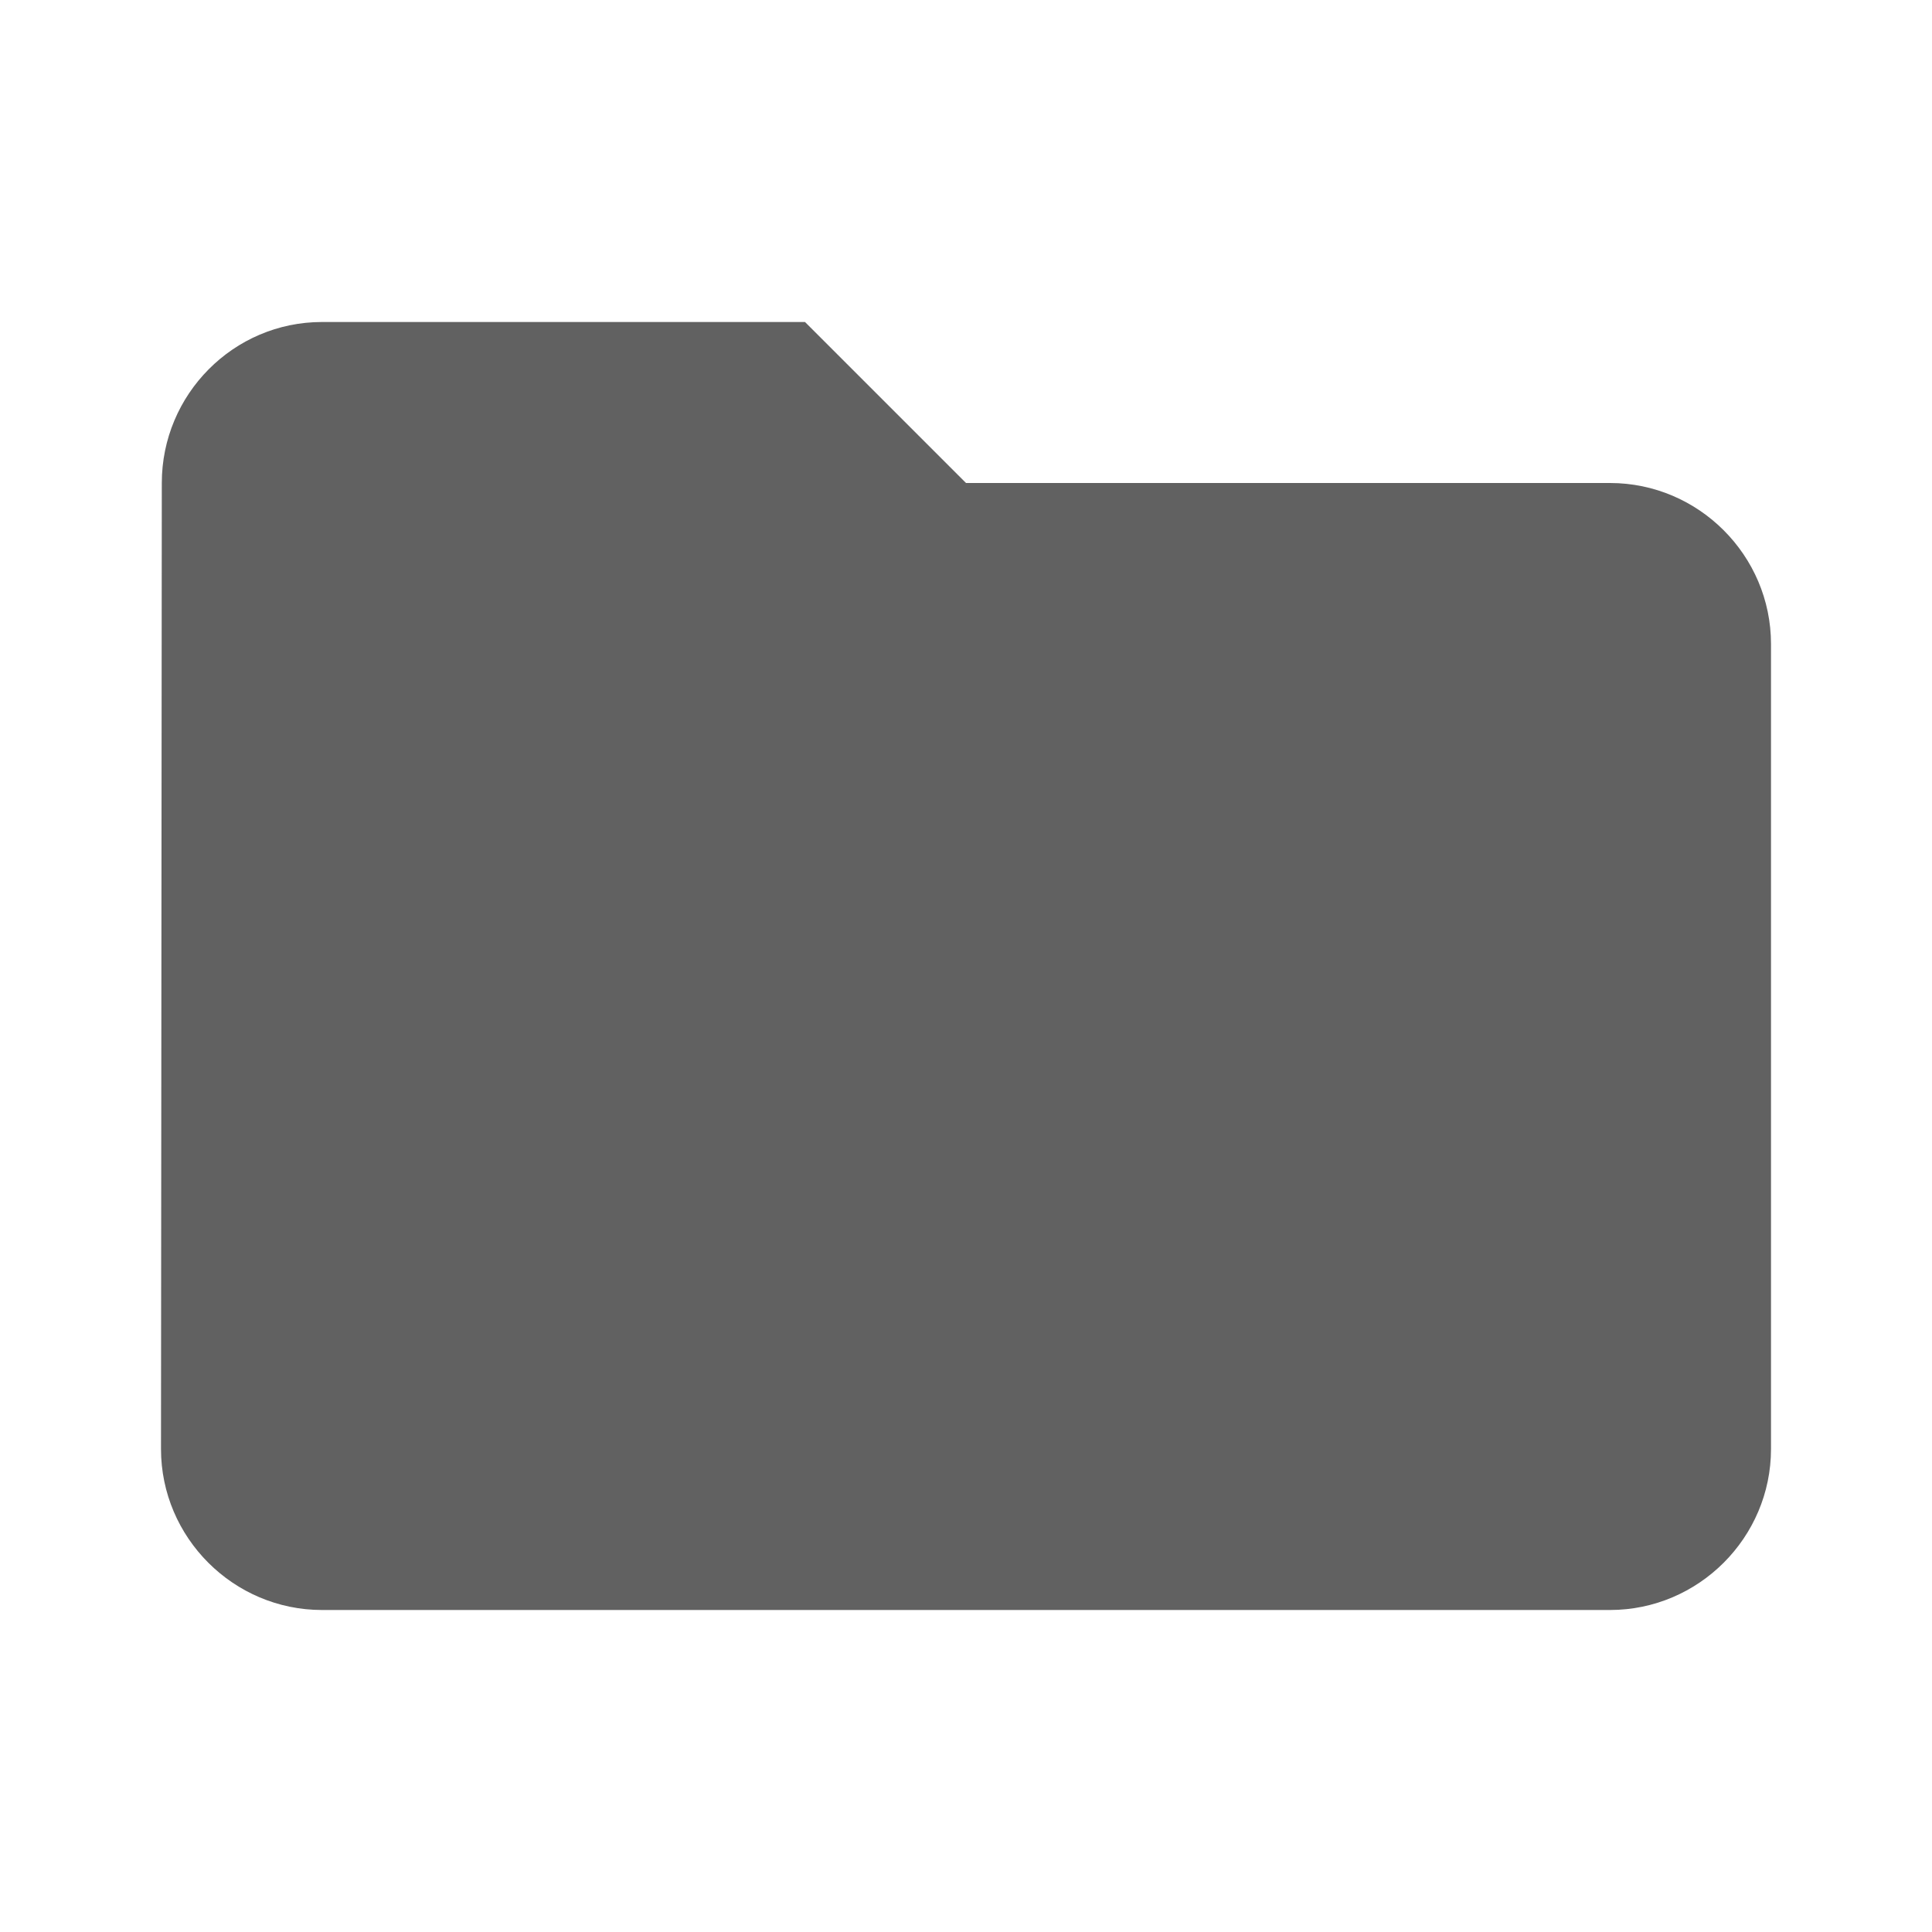
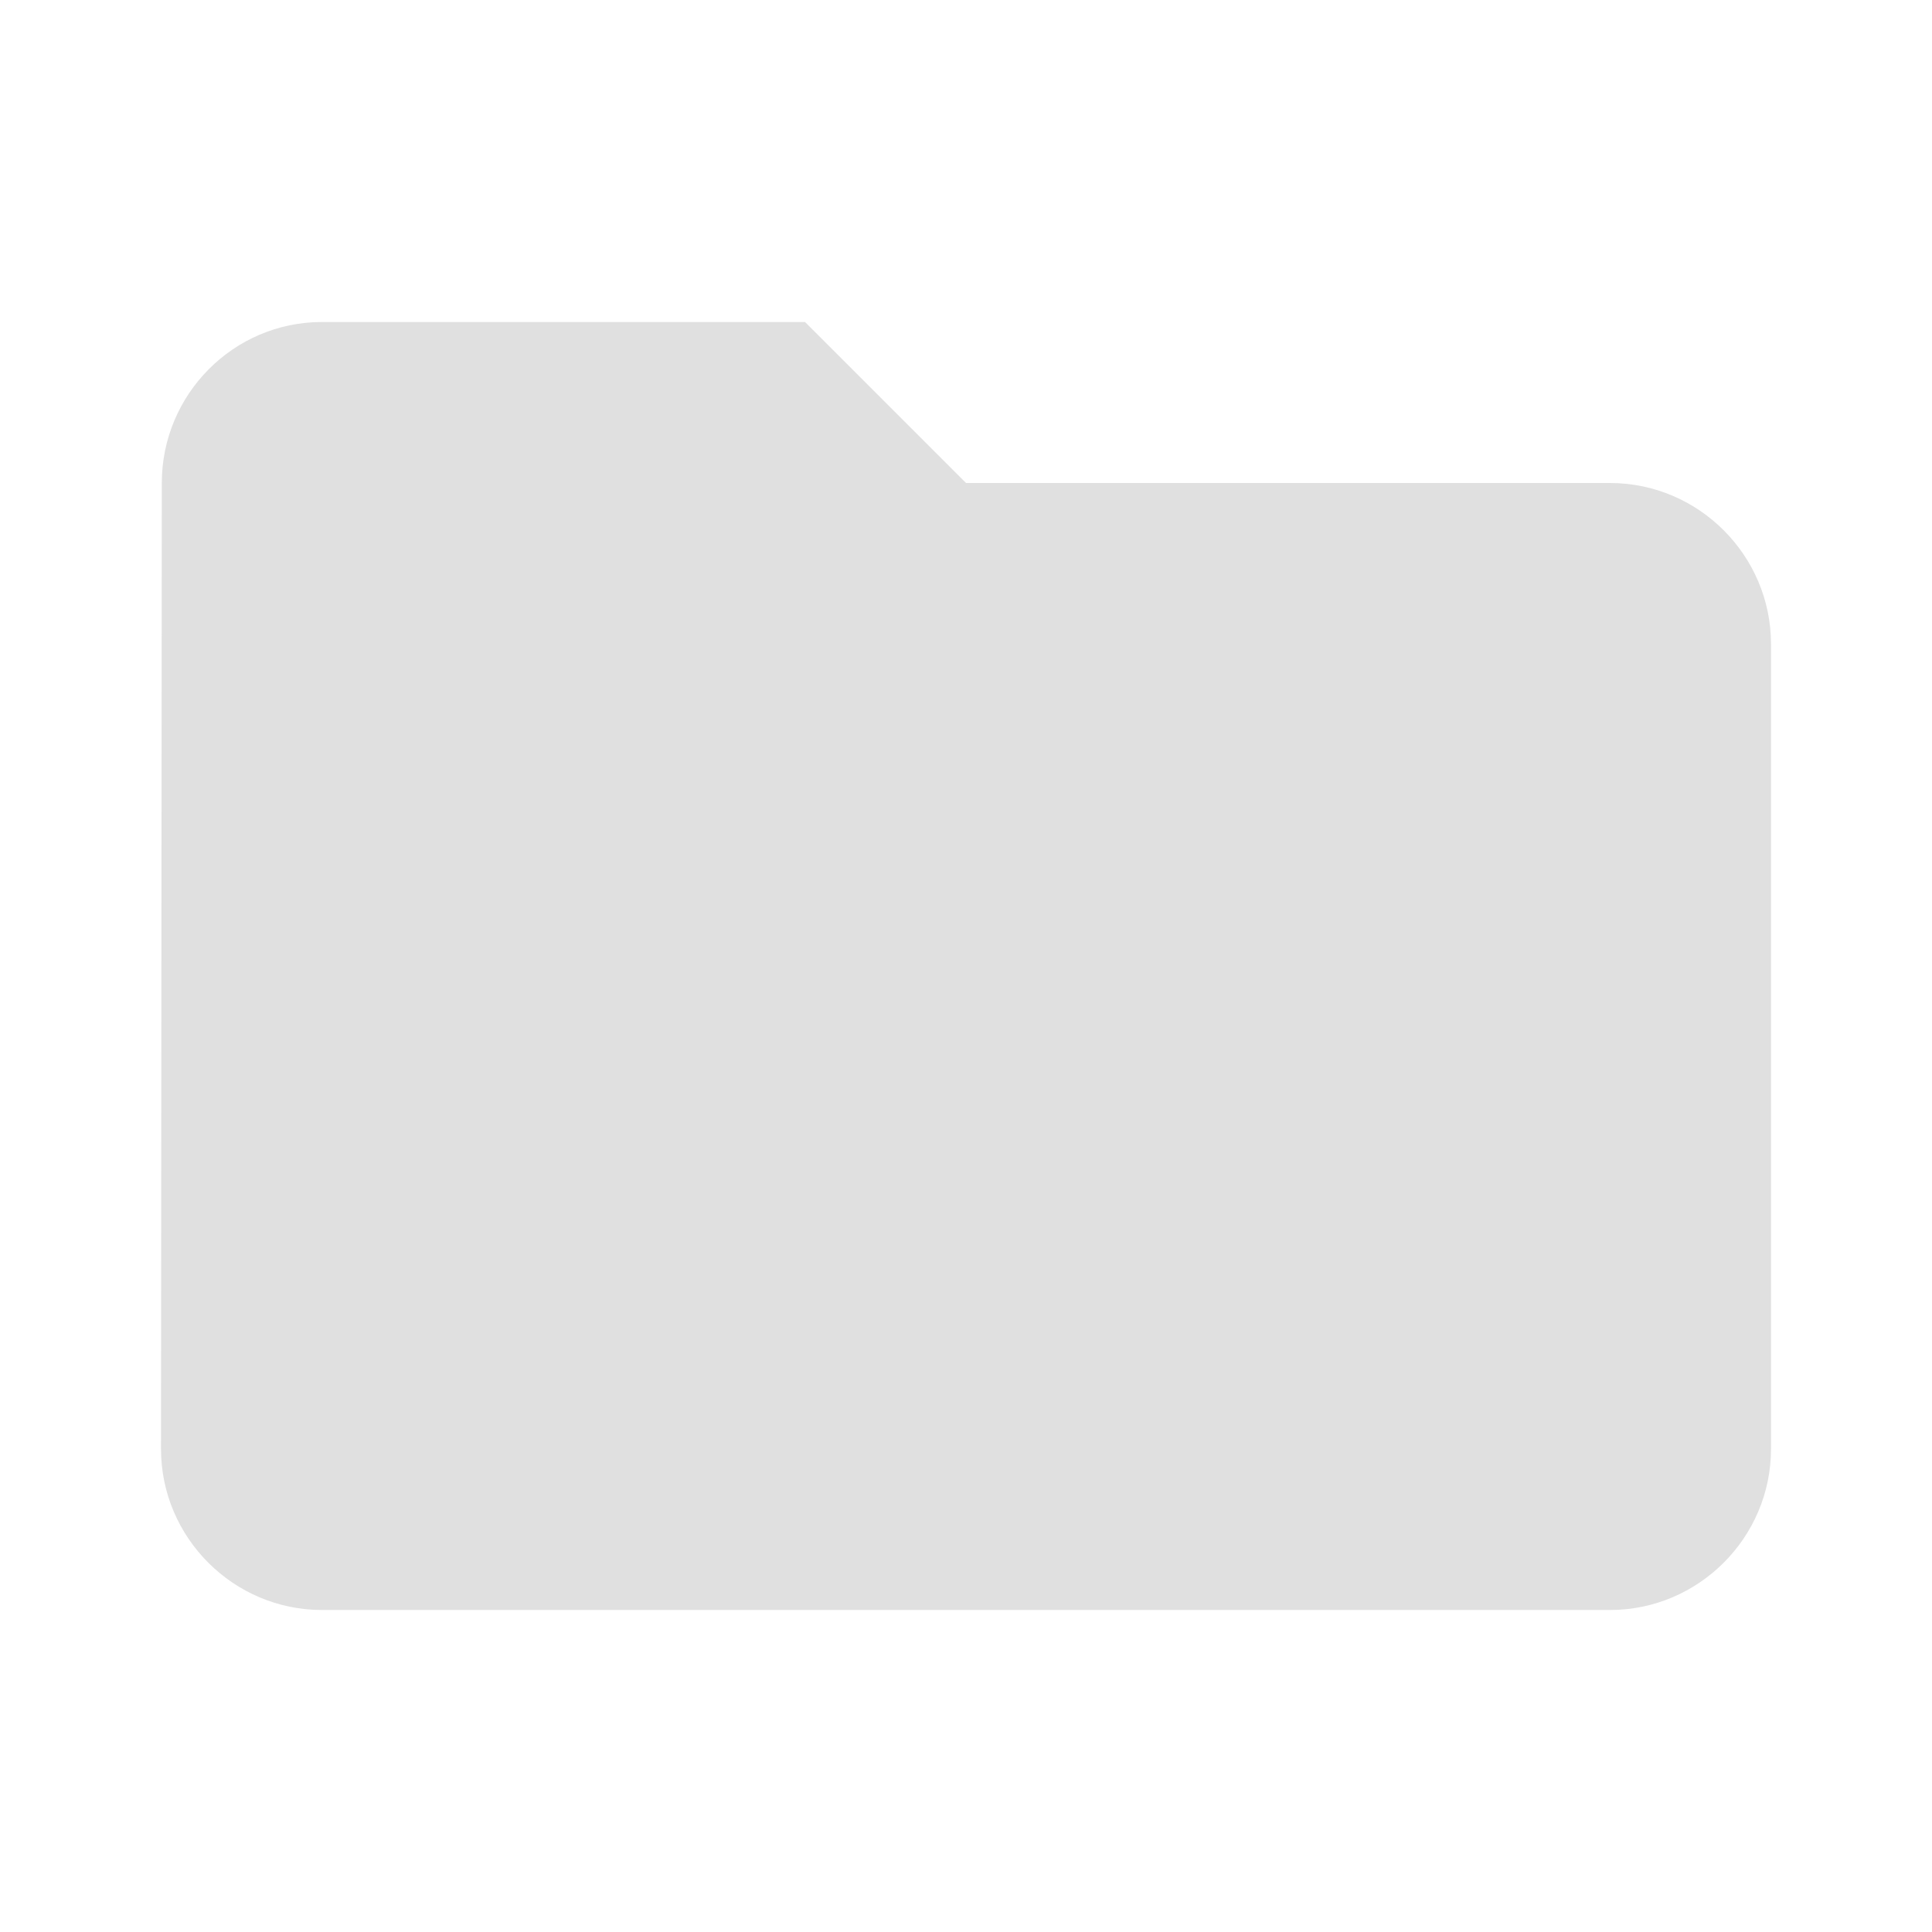
- <svg xmlns="http://www.w3.org/2000/svg" fill="#616161" width="24" height="24" viewBox="0 0 24 24">
+ <svg xmlns="http://www.w3.org/2000/svg" fill="#E0E0E0" width="24" height="24" viewBox="0 0 24 24">
  <path d="M10 4H4c-1.1 0-1.99.9-1.99 2L2 18c0 1.1.9 2 2 2h16c1.1 0 2-.9 2-2V8c0-1.1-.9-2-2-2h-8l-2-2z" />
</svg>
